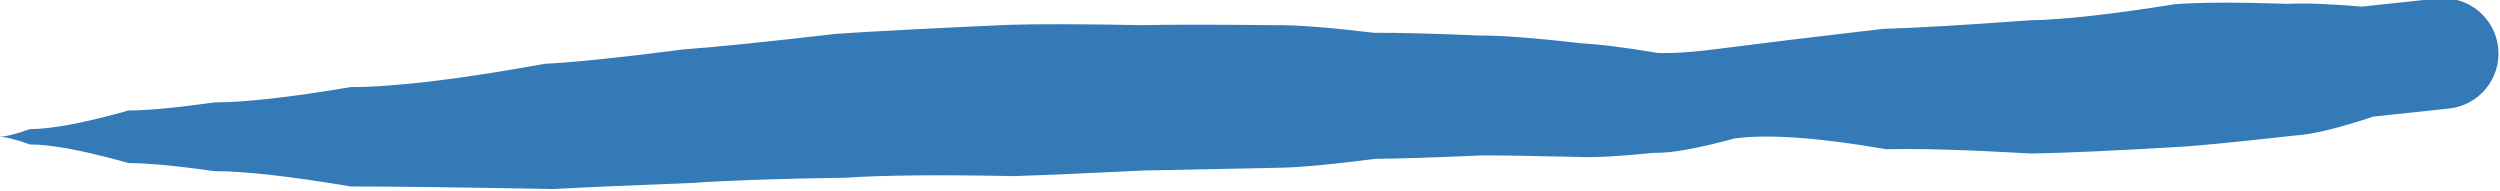
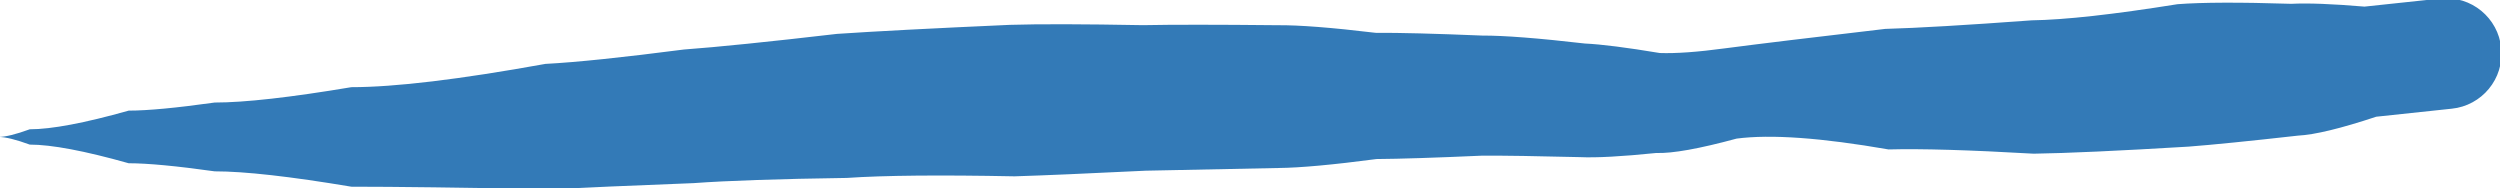
- <svg xmlns="http://www.w3.org/2000/svg" xmlns:ns1="https://sketch.io/dtd/" version="1.1" style="" ns1:metadata="eyJ0aXRsZSI6IkRyYXdpbmciLCJkZXNjcmlwdGlvbiI6Ik1hZGUgd2l0aCBTa2V0Y2hwYWQgLSBodHRwczovL3NrZXRjaC5pby9za2V0Y2hwYWQiLCJtZXRhZGF0YSI6e30sImNsaXBQYXRoIjp7ImVuYWJsZWQiOnRydWUsInN0eWxlIjp7InN0cm9rZVN0eWxlIjoiYmxhY2siLCJsaW5lV2lkdGgiOjF9fSwiZXhwb3J0RFBJIjo3MiwiZXhwb3J0Rm9ybWF0IjoicG5nIiwiZXhwb3J0UXVhbGl0eSI6MC45NSwidW5pdHMiOiJweCIsIndpZHRoIjoyNDAuMjg4NTk1NjI4MjE2OTcsImhlaWdodCI6MTguMzM4MDY2MzE2Mzg0MTU4LCJwYWdlcyI6eyJsZW5ndGgiOjEsImRhdGEiOlt7IndpZHRoIjoyNDAuMjg4NTk1NjI4MjE2OTcsImhlaWdodCI6MTguMzM4MDY2MzE2Mzg0MTU4fV19fQ==" width="240.289" height="18.338" viewBox="0 0 240.289 18.338" ns1:version="5.1.316">
-   <g ns1:tool="clipart" style="mix-blend-mode: source-over;" transform="matrix(1,0,0,1,-135.1443,-201.8539)">
-     <g ns1:tool="streamer" transform="matrix(1,0,0,1,127,199.0002)" ns1:uid="1" style="">
-       <g ns1:uid="2" style="">
-         <g transform="matrix(1,0,0,1,8,8)" ns1:uid="3" style="">
-           <path ns1:uid="4" style="fill: none;" />
-           <path d="M 0 8Q 0.99 8 3 8.735L 3 7.265Q 0.99 8 0 8L 0 8M 3 8.735Q 6.135 8.735 12.5 10.526L 12.5 5.473Q 6.135 7.265 3 7.265L 3 8.735M 12.5 10.526Q 15.223 10.526 20.75 11.303L 20.75 4.697Q 15.223 5.473 12.5 5.473L 12.5 10.526M 20.75 11.303Q 25.081 11.303 33.875 12.777L 33.875 3.223Q 25.081 4.697 20.75 4.697L 20.75 11.303M 33.875 12.777Q 40.135 12.777 53.135 13.023L 52.503 0.988Q 40.135 3.223 33.875 3.223L 33.875 12.777M 53.135 13.023Q 57.576 12.79 66.731 12.434L 65.791 -0.392Q 56.945 0.755 52.503 0.988L 53.135 13.023M 66.731 12.434Q 71.582 12.079 81.436 11.934L 80.496 -1.893Q 70.642 -0.748 65.791 -0.392L 66.731 12.434M 81.436 11.934Q 86.823 11.568 97.545 11.781L 97.092 -2.76Q 85.882 -2.259 80.496 -1.893L 81.436 11.934M 97.545 11.781Q 101.727 11.651 110.135 11.24L 109.854 -2.73Q 101.274 -2.891 97.092 -2.76L 97.545 11.781M 110.135 11.24Q 114.371 11.155 122.901 10.98L 122.765 -2.726Q 114.09 -2.815 109.854 -2.73L 110.135 11.24M 122.901 10.98Q 126.009 10.95 132.293 10.121L 132.211 -1.994Q 125.873 -2.757 122.765 -2.726L 122.901 10.98M 132.293 10.121Q 135.662 10.099 142.479 9.794L 142.443 -1.731Q 135.58 -2.017 132.211 -1.994L 132.293 10.121M 142.479 9.794Q 145.64 9.784 151.772 9.937L 152.287 -0.969Q 145.604 -1.741 142.443 -1.731L 142.479 9.794M 151.772 9.937Q 154.174 10.05 159.143 9.54L 159.483 -0.057Q 154.69 -0.855 152.287 -0.969L 151.772 9.937M 159.143 9.54Q 161.466 9.623 166.863 8.159L 165.728 -0.505Q 161.805 0.025 159.483 -0.057L 159.143 9.54M 166.863 8.159Q 171.77 7.516 181.446 9.2L 181.127 -2.372Q 170.636 -1.147 165.728 -0.505L 166.863 8.159M 181.446 9.2Q 186.064 9.073 195.377 9.608L 195.188 -3.194Q 185.745 -2.499 181.127 -2.372L 181.446 9.2M 195.377 9.608Q 200.153 9.537 210.24 8.931L 209.185 -4.743Q 199.963 -3.265 195.188 -3.194L 195.377 9.608M 210.24 8.931Q 213.77 8.658 220.75 7.874L 220.104 -4.78Q 212.715 -5.015 209.185 -4.743L 210.24 8.931M 220.75 7.874Q 223.16 7.751 228.262 6.059L 227.138 -4.512Q 222.515 -4.903 220.104 -4.78L 220.75 7.874L 240.289 -5.315453306510619e-10C 240.289 -2.936 237.909 -5.315 234.973 -5.315C 232.038 -5.315 229.658 -2.936 229.658 -2.657766313276136e-10C 229.658 2.936 232.038 5.315 234.973 5.315C 237.909 5.315 240.289 2.936 240.289 -5.9791676051461e-15M 228.262 6.059L 235.535 5.286L 234.411 -5.286L 227.138 -4.512L 228.262 6.059" ns1:uid="5" style="fill: #337ab7; paint-order: stroke fill markers;" />
-         </g>
-       </g>
-     </g>
+ <svg xmlns="http://www.w3.org/2000/svg" width="1000pt" height="75pt" viewBox="0 0 1000 75" version="1.1" preserveAspectRatio="none">
+   <g id="surface1">
+     <path style=" stroke:none;fill-rule:nonzero;fill:rgb(20%,47.843%,71.765%);fill-opacity:1;" d="M -0.602 54.777 C 2.148 54.777 6.316 55.797 11.898 57.84 L 11.898 51.715 C 6.316 53.754 2.148 54.777 -0.602 54.777 M 11.898 57.84 C 20.605 57.84 33.801 60.324 51.48 65.301 L 51.48 44.25 C 33.801 49.227 20.605 51.715 11.898 51.715 L 11.898 57.84 M 51.48 65.301 C 59.043 65.301 70.504 66.379 85.855 68.535 L 85.855 41.016 C 70.504 43.172 59.043 44.25 51.48 44.25 L 51.48 65.301 M 85.855 68.535 C 97.887 68.535 116.117 70.586 140.543 74.68 L 140.543 34.871 C 116.117 38.965 97.887 41.016 85.855 41.016 L 85.855 68.535 M 140.543 74.68 C 157.934 74.68 184.684 75.02 220.793 75.703 L 218.16 25.559 C 183.805 31.77 157.934 34.871 140.543 34.871 L 140.543 74.68 M 220.793 75.703 C 233.133 75.059 252.016 74.238 277.445 73.25 L 273.527 19.809 C 248.957 22.996 230.5 24.914 218.16 25.559 L 220.793 75.703 M 277.445 73.25 C 290.918 72.266 311.344 71.57 338.715 71.172 L 334.797 13.555 C 307.426 16.738 287.004 18.82 273.527 19.809 L 277.445 73.25 M 338.715 71.172 C 353.68 70.152 376.051 69.941 405.836 70.531 L 403.945 9.941 C 372.809 11.332 349.762 12.539 334.797 13.555 L 338.715 71.172 M 405.836 70.531 C 417.453 70.168 434.941 69.418 458.297 68.277 L 457.125 10.066 C 433.289 9.621 415.562 9.578 403.945 9.941 L 405.836 70.531 M 458.297 68.277 C 470.062 68.039 487.793 67.68 511.484 67.195 L 510.918 10.086 C 486.82 9.836 468.891 9.832 457.125 10.066 L 458.297 68.277 M 511.484 67.195 C 520.121 67.109 533.164 65.918 550.621 63.617 L 550.277 13.133 C 532.672 11.016 519.551 10 510.918 10.086 L 511.484 67.195 M 550.621 63.617 C 559.977 63.551 574.125 63.098 593.062 62.254 L 592.914 14.23 C 573.848 13.438 559.637 13.07 550.277 13.133 L 550.621 63.617 M 593.062 62.254 C 601.844 62.227 614.75 62.422 631.781 62.848 L 633.93 17.406 C 615.363 15.262 601.691 14.203 592.914 14.23 L 593.062 62.254 M 631.781 62.848 C 638.453 63.16 648.691 62.609 662.496 61.195 L 663.91 21.207 C 650.598 18.988 640.602 17.723 633.93 17.406 L 631.781 62.848 M 662.496 61.195 C 668.945 61.422 679.668 59.504 694.66 55.438 L 689.934 19.34 C 679.035 20.812 670.363 21.434 663.91 21.207 L 662.496 61.195 M 694.66 55.438 C 708.293 53.656 728.547 55.102 755.426 59.777 L 754.098 11.559 C 724.953 14.961 703.566 17.555 689.934 19.34 L 694.66 55.438 M 755.426 59.777 C 768.25 59.422 787.602 59.988 813.473 61.477 L 812.68 8.133 C 786.449 10.062 766.922 11.207 754.098 11.559 L 755.426 59.777 M 813.473 61.477 C 826.734 61.277 847.379 60.34 875.398 58.652 L 871 1.68 C 845.387 5.785 825.945 7.938 812.68 8.133 L 813.473 61.477 M 875.398 58.652 C 885.203 57.898 899.801 56.43 919.191 54.25 L 916.5 1.527 C 895.973 0.871 880.809 0.922 871 1.68 L 875.398 58.652 M 919.191 54.25 C 925.887 53.91 936.32 51.387 950.492 46.688 L 945.809 2.645 C 932.965 1.559 923.195 1.184 916.5 1.527 L 919.191 54.25 L 1000.602 21.441 C 1000.602 9.211 990.684 -0.703 978.453 -0.703 C 966.223 -0.703 956.305 9.211 956.305 21.441 C 956.305 33.676 966.223 43.59 978.453 43.59 C 990.684 43.59 1000.602 33.676 1000.602 21.441 M 950.492 46.688 L 980.797 43.465 L 976.113 -0.582 L 945.809 2.645 L 950.492 46.688 " />
  </g>
</svg>
